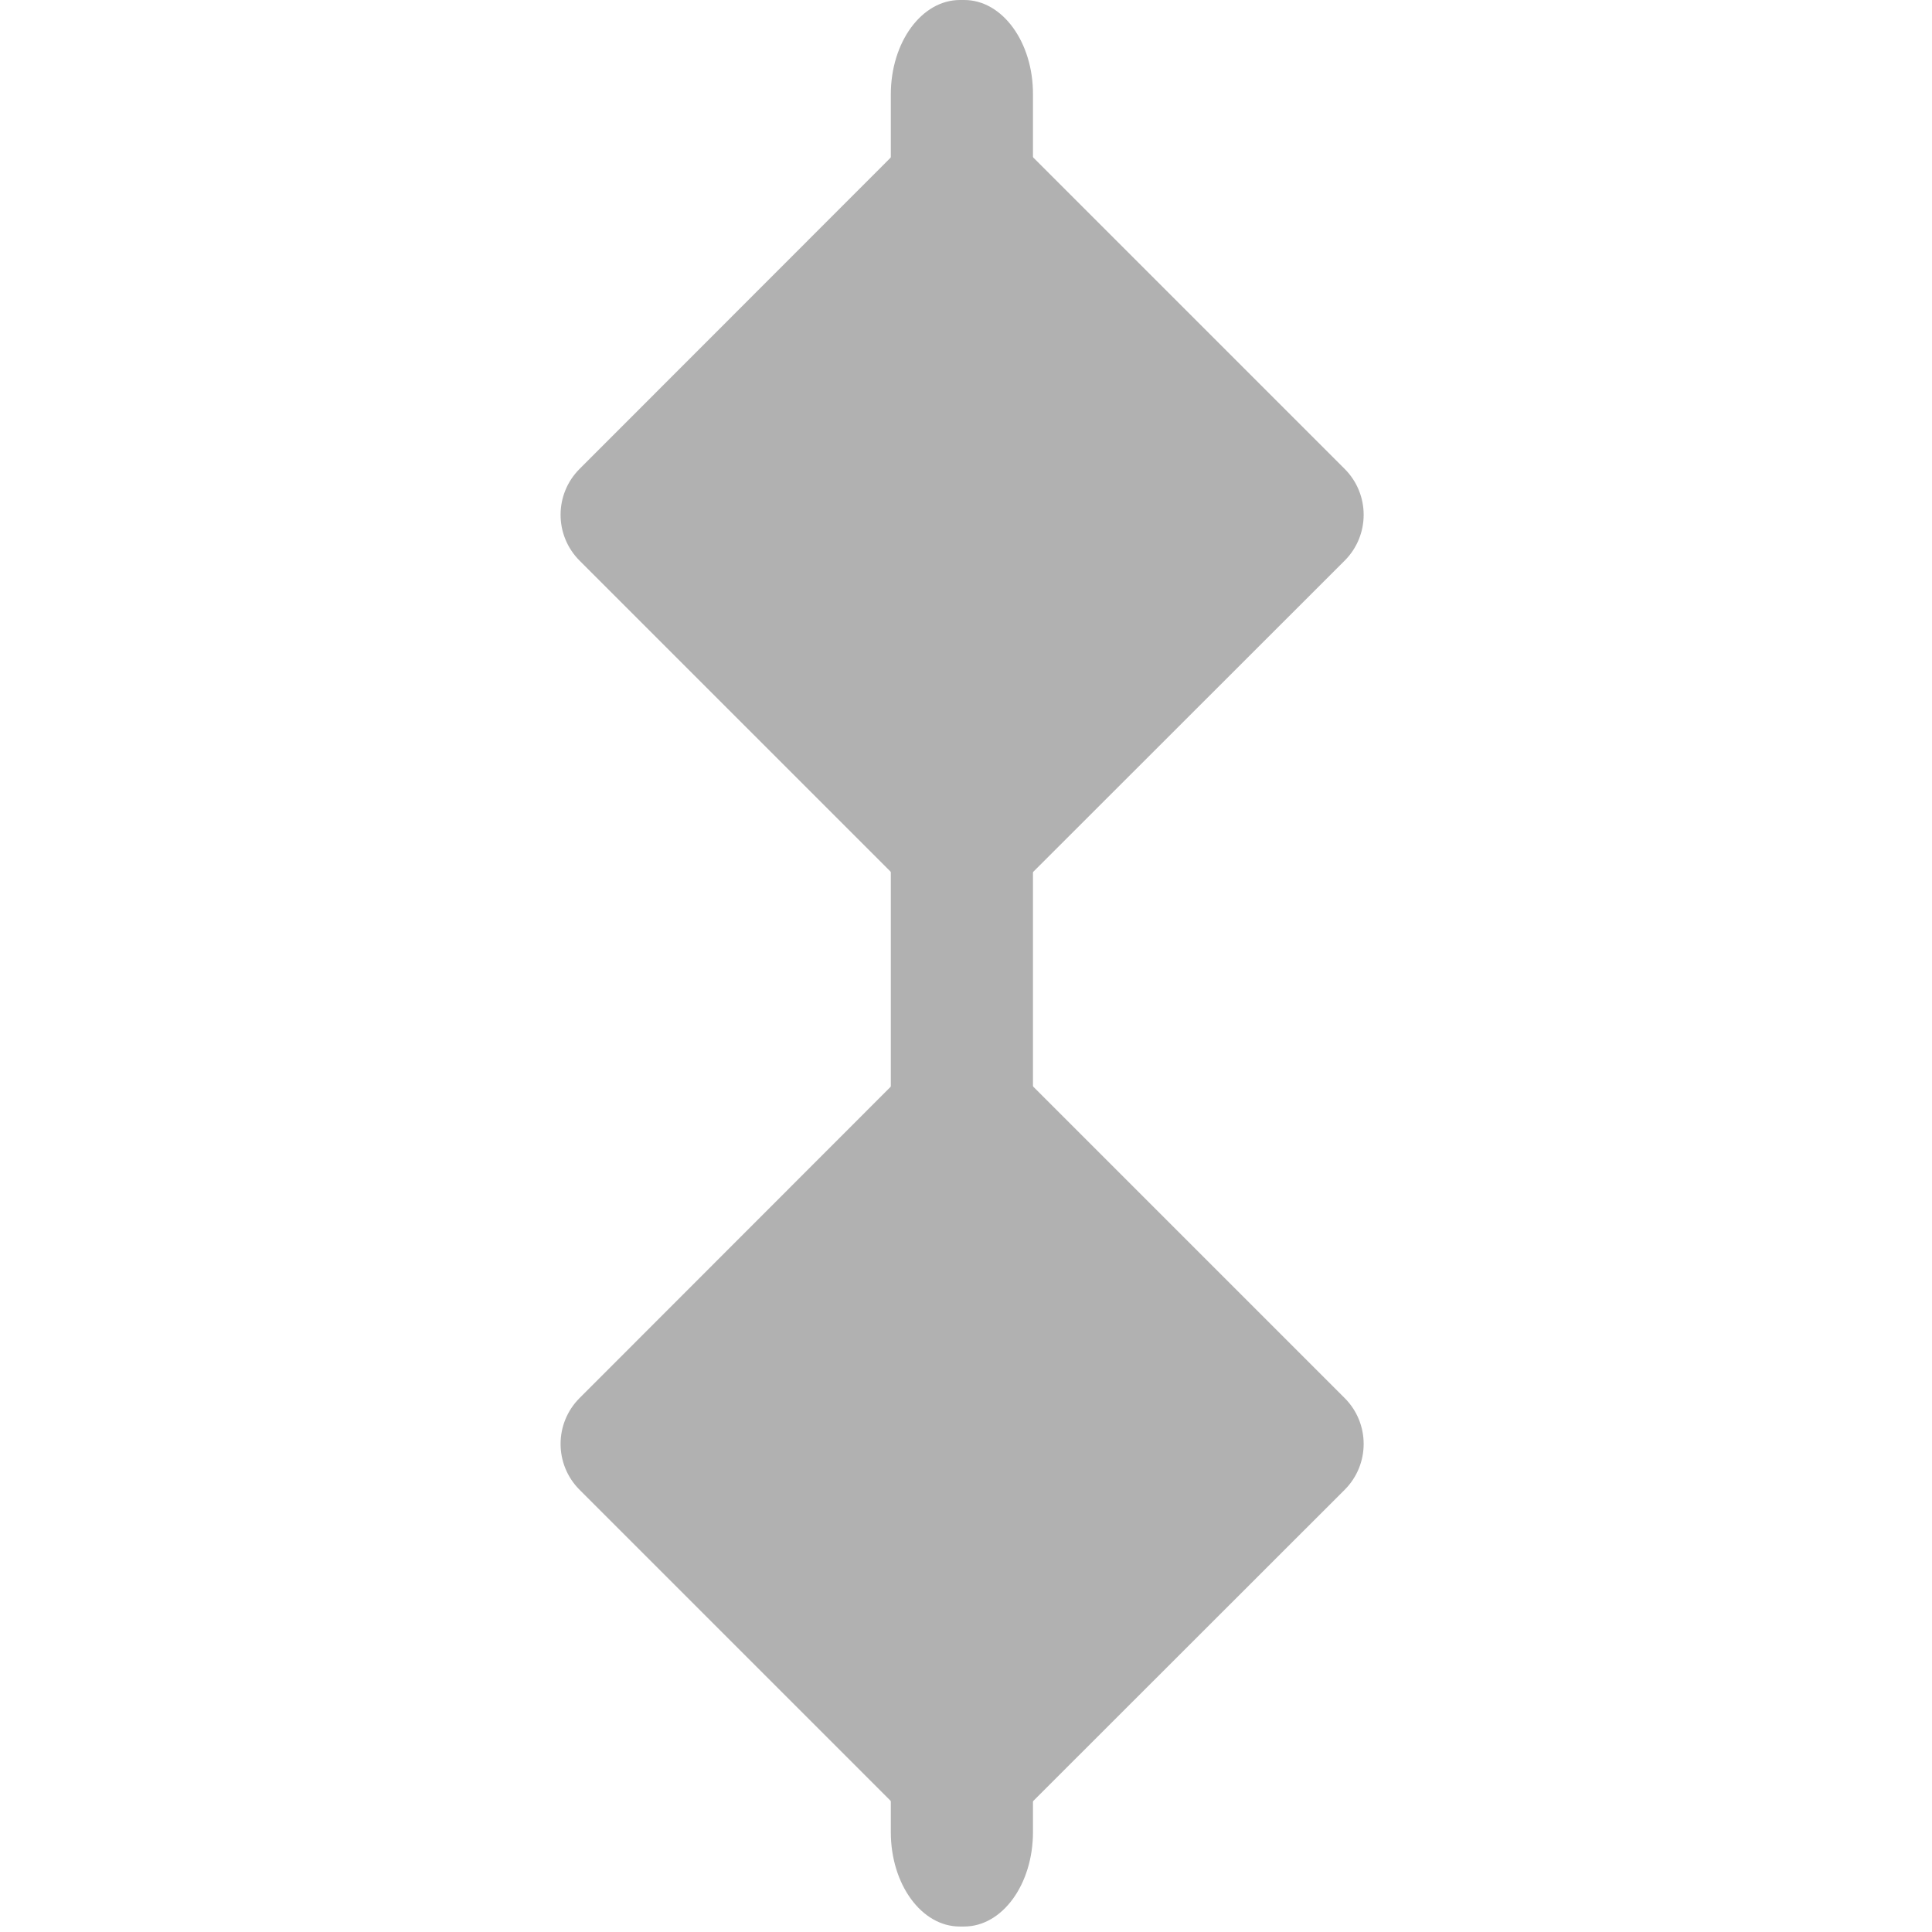
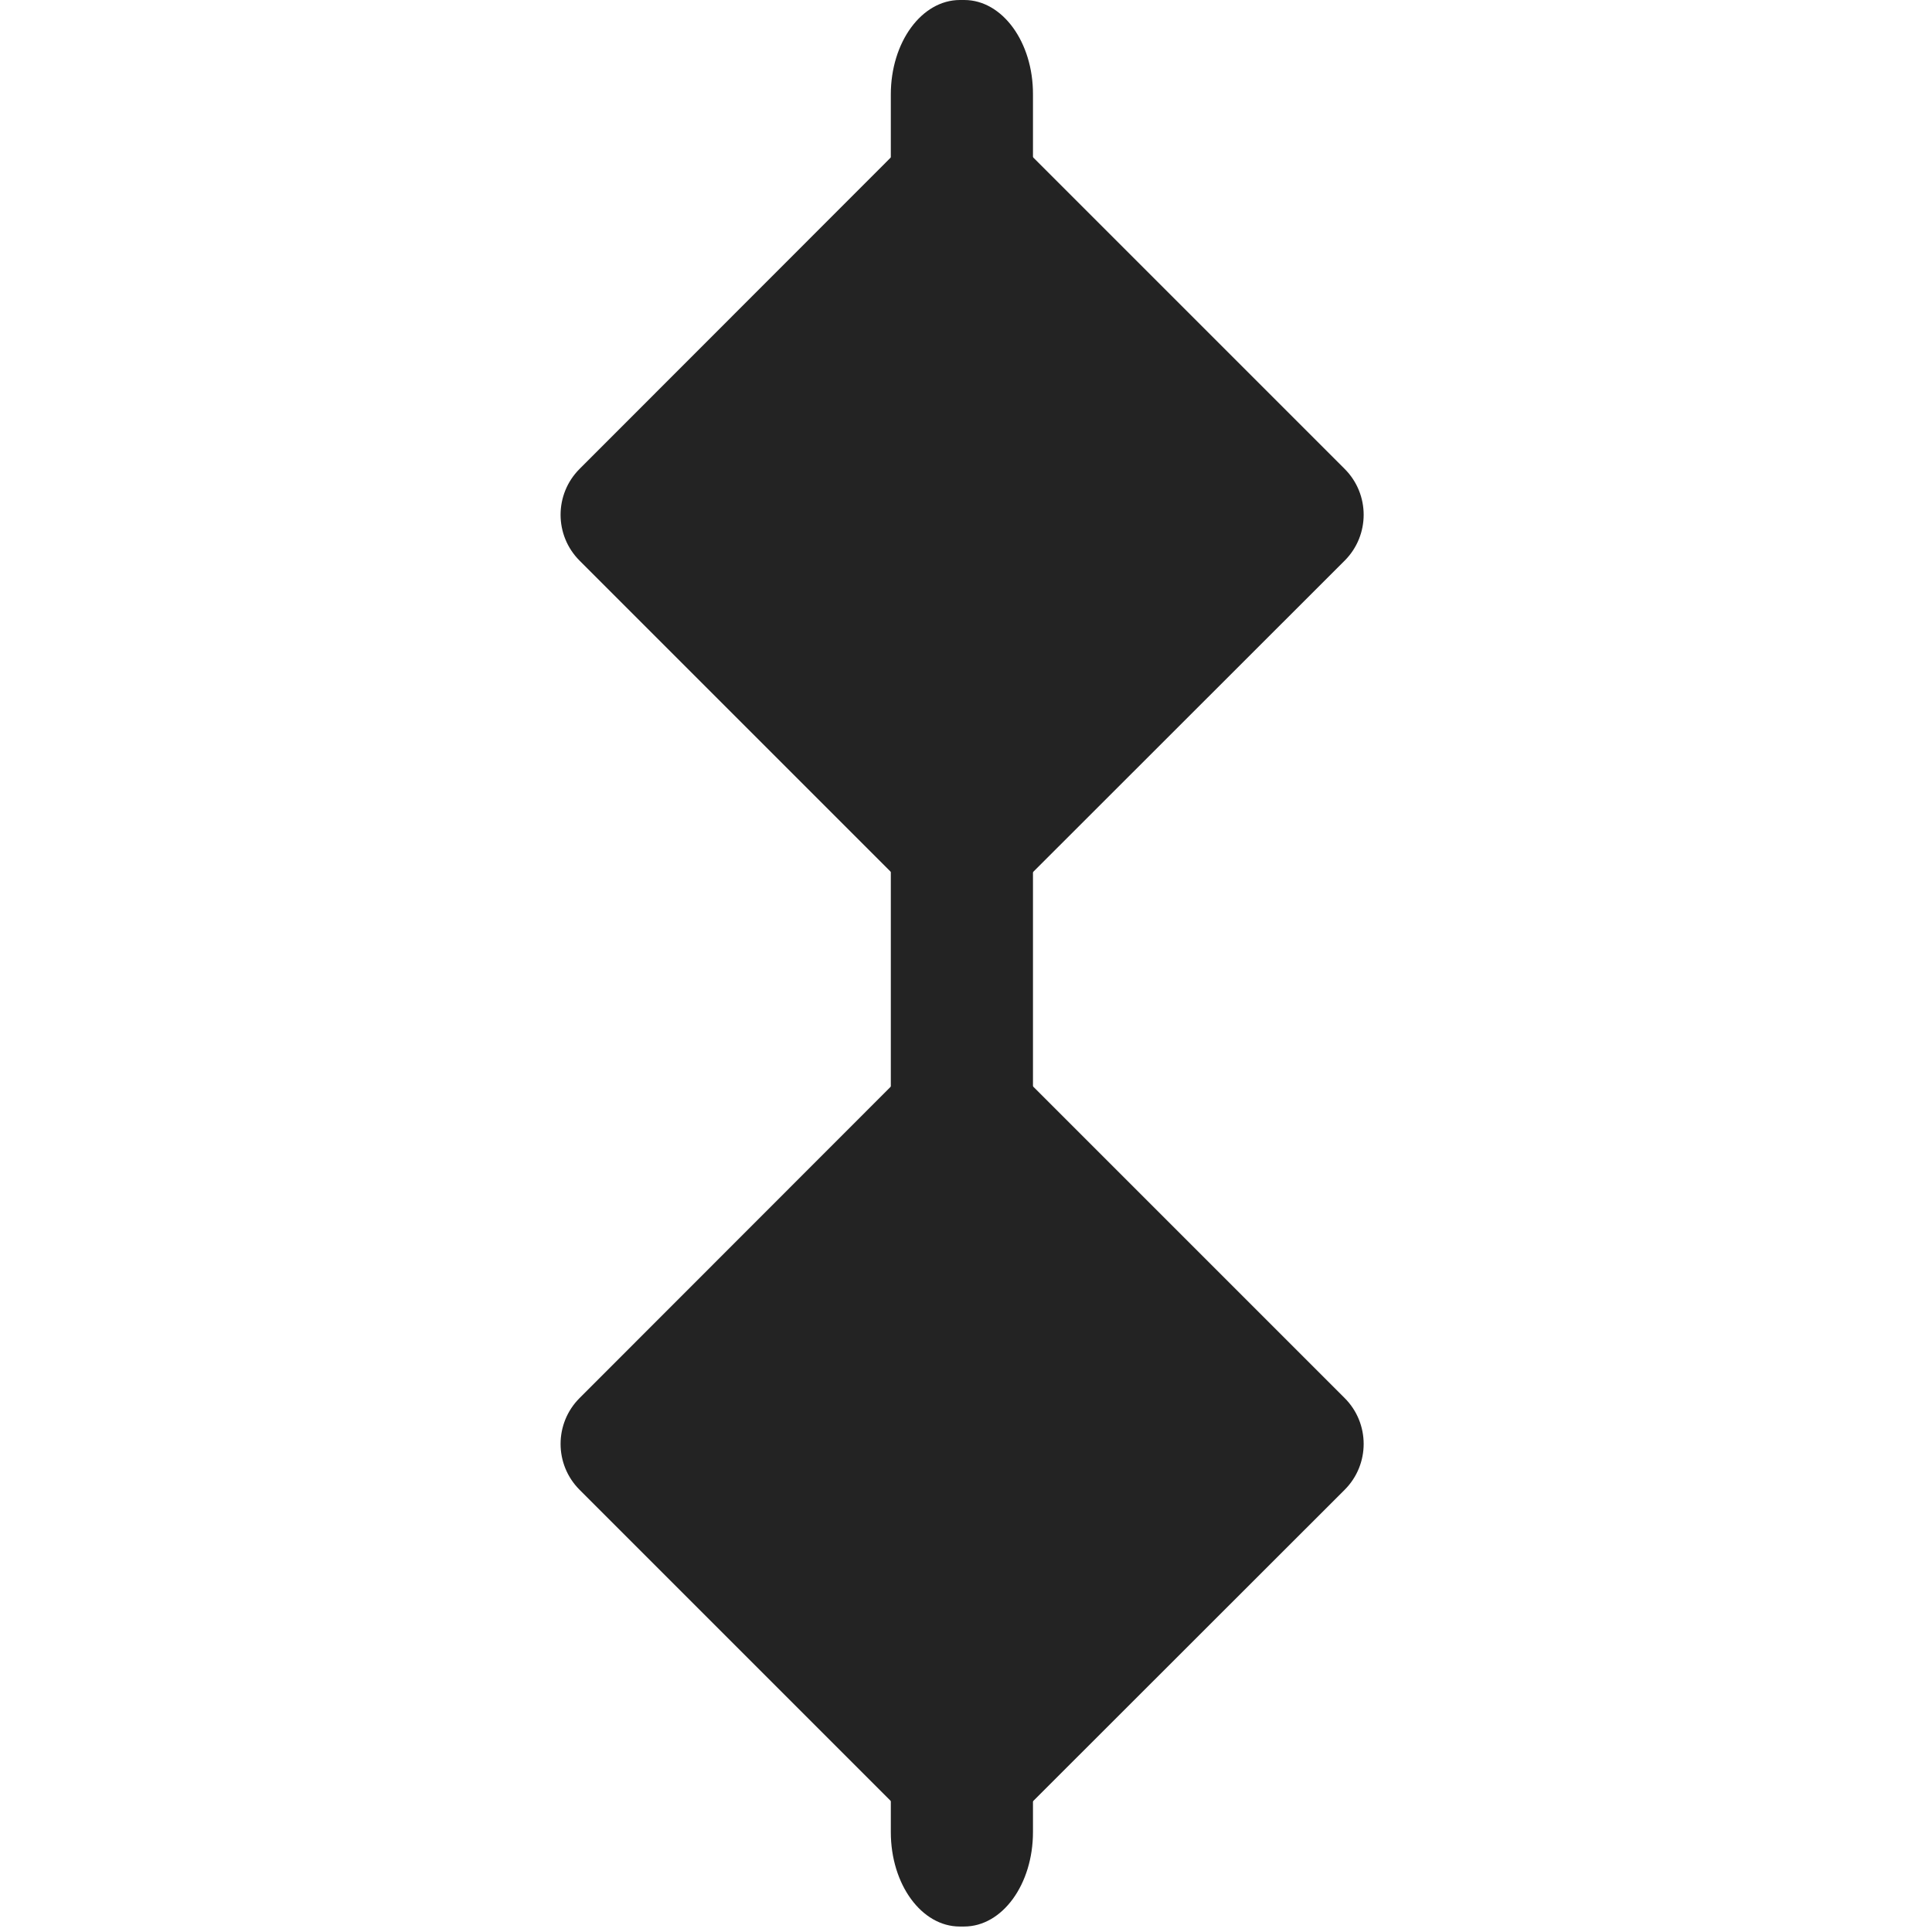
<svg xmlns="http://www.w3.org/2000/svg" width="32" height="32" viewBox="0 0 8.467 8.467" version="1.1" id="svg8">
  <defs id="defs2">
    <style id="style1399">.cls-1{fill:#e3e3e3;}</style>
    <style id="style1399-4">.cls-1{fill:#e3e3e3;}</style>
    <style id="style1399-8">.cls-1{fill:#e3e3e3;}</style>
    <style id="style1399-4-5">.cls-1{fill:#e3e3e3;}</style>
    <style id="style1399-9">.cls-1{fill:#e3e3e3;}</style>
    <style id="style1399-4-6">.cls-1{fill:#e3e3e3;}</style>
    <style id="style1399-8-4">.cls-1{fill:#e3e3e3;}</style>
    <style id="style1399-4-5-3">.cls-1{fill:#e3e3e3;}</style>
    <style id="style1399-88">.cls-1{fill:#e3e3e3;}</style>
    <style id="style1399-3">.cls-1{fill:#e3e3e3;}</style>
    <style id="style1399-94">.cls-1{fill:#e3e3e3;}</style>
    <style id="style1399-5">.cls-1{fill:#e3e3e3;}</style>
    <style id="style1399-46">.cls-1{fill:#e3e3e3;}</style>
    <style id="style1399-4-2">.cls-1{fill:#e3e3e3;}</style>
    <style id="style1399-8-5">.cls-1{fill:#e3e3e3;}</style>
    <style id="style1399-4-5-8">.cls-1{fill:#e3e3e3;}</style>
    <style id="style1399-9-6">.cls-1{fill:#e3e3e3;}</style>
    <style id="style1399-4-6-2">.cls-1{fill:#e3e3e3;}</style>
    <style id="style1399-8-4-8">.cls-1{fill:#e3e3e3;}</style>
    <style id="style1399-4-5-3-4">.cls-1{fill:#e3e3e3;}</style>
    <style id="style1399-88-7">.cls-1{fill:#e3e3e3;}</style>
    <style id="style1399-3-2">.cls-1{fill:#e3e3e3;}</style>
    <style id="style1399-94-4">.cls-1{fill:#e3e3e3;}</style>
    <style id="style1399-5-0">.cls-1{fill:#e3e3e3;}</style>
  </defs>
-   <path id="path864" d="M 4.015,0.579 2.54,2.055 c -0.111,0.111 -0.111,0.291 0,0.402 l 1.475,1.475 c 0.111,0.111 0.291,0.111 0.402,0 L 5.893,2.457 c 0.111,-0.111 0.111,-0.291 1e-7,-0.402 L 4.417,0.579 C 4.306,0.468 4.126,0.468 4.015,0.579 Z" style="fill:#b1b1b1;fill-opacity:1;stroke-width:0.006" />
-   <path id="rect3820" style="fill:#b1b1b1;fill-opacity:1;stroke:none;stroke-width:0.265" d="m 3.904,8.029 c 0,0.23 0.135,0.414 0.302,0.414 h 0.019 c 0.168,0 0.302,-0.185 0.302,-0.414 V 0.414 C 4.528,0.185 4.393,0 4.226,0 H 4.207 C 4.039,0 3.904,0.185 3.904,0.414 Z" />
-   <path id="path884" d="M 4.015,4.651 2.54,6.127 c -0.111,0.111 -0.111,0.291 0,0.402 l 1.475,1.475 c 0.111,0.111 0.291,0.111 0.402,0 L 5.893,6.529 c 0.111,-0.111 0.111,-0.291 1e-7,-0.402 L 4.417,4.651 C 4.306,4.54 4.126,4.54 4.015,4.651 Z" style="fill:#b1b1b1;fill-opacity:1;stroke-width:0.006" />
+   <path id="path864" d="M 4.015,0.579 2.54,2.055 c -0.111,0.111 -0.111,0.291 0,0.402 l 1.475,1.475 c 0.111,0.111 0.291,0.111 0.402,0 L 5.893,2.457 c 0.111,-0.111 0.111,-0.291 1e-7,-0.402 L 4.417,0.579 C 4.306,0.468 4.126,0.468 4.015,0.579 Z" style="fill:#232323;fill-opacity:1;stroke-width:0.006" />
+   <path id="rect3820" style="fill:#232323;fill-opacity:1;stroke:none;stroke-width:0.265" d="m 3.904,8.029 c 0,0.23 0.135,0.414 0.302,0.414 h 0.019 c 0.168,0 0.302,-0.185 0.302,-0.414 V 0.414 C 4.528,0.185 4.393,0 4.226,0 H 4.207 C 4.039,0 3.904,0.185 3.904,0.414 Z" />
+   <path id="path884" d="M 4.015,4.651 2.54,6.127 c -0.111,0.111 -0.111,0.291 0,0.402 l 1.475,1.475 c 0.111,0.111 0.291,0.111 0.402,0 L 5.893,6.529 c 0.111,-0.111 0.111,-0.291 1e-7,-0.402 L 4.417,4.651 C 4.306,4.54 4.126,4.54 4.015,4.651 Z" style="fill:#232323;fill-opacity:1;stroke-width:0.006" />
</svg>
